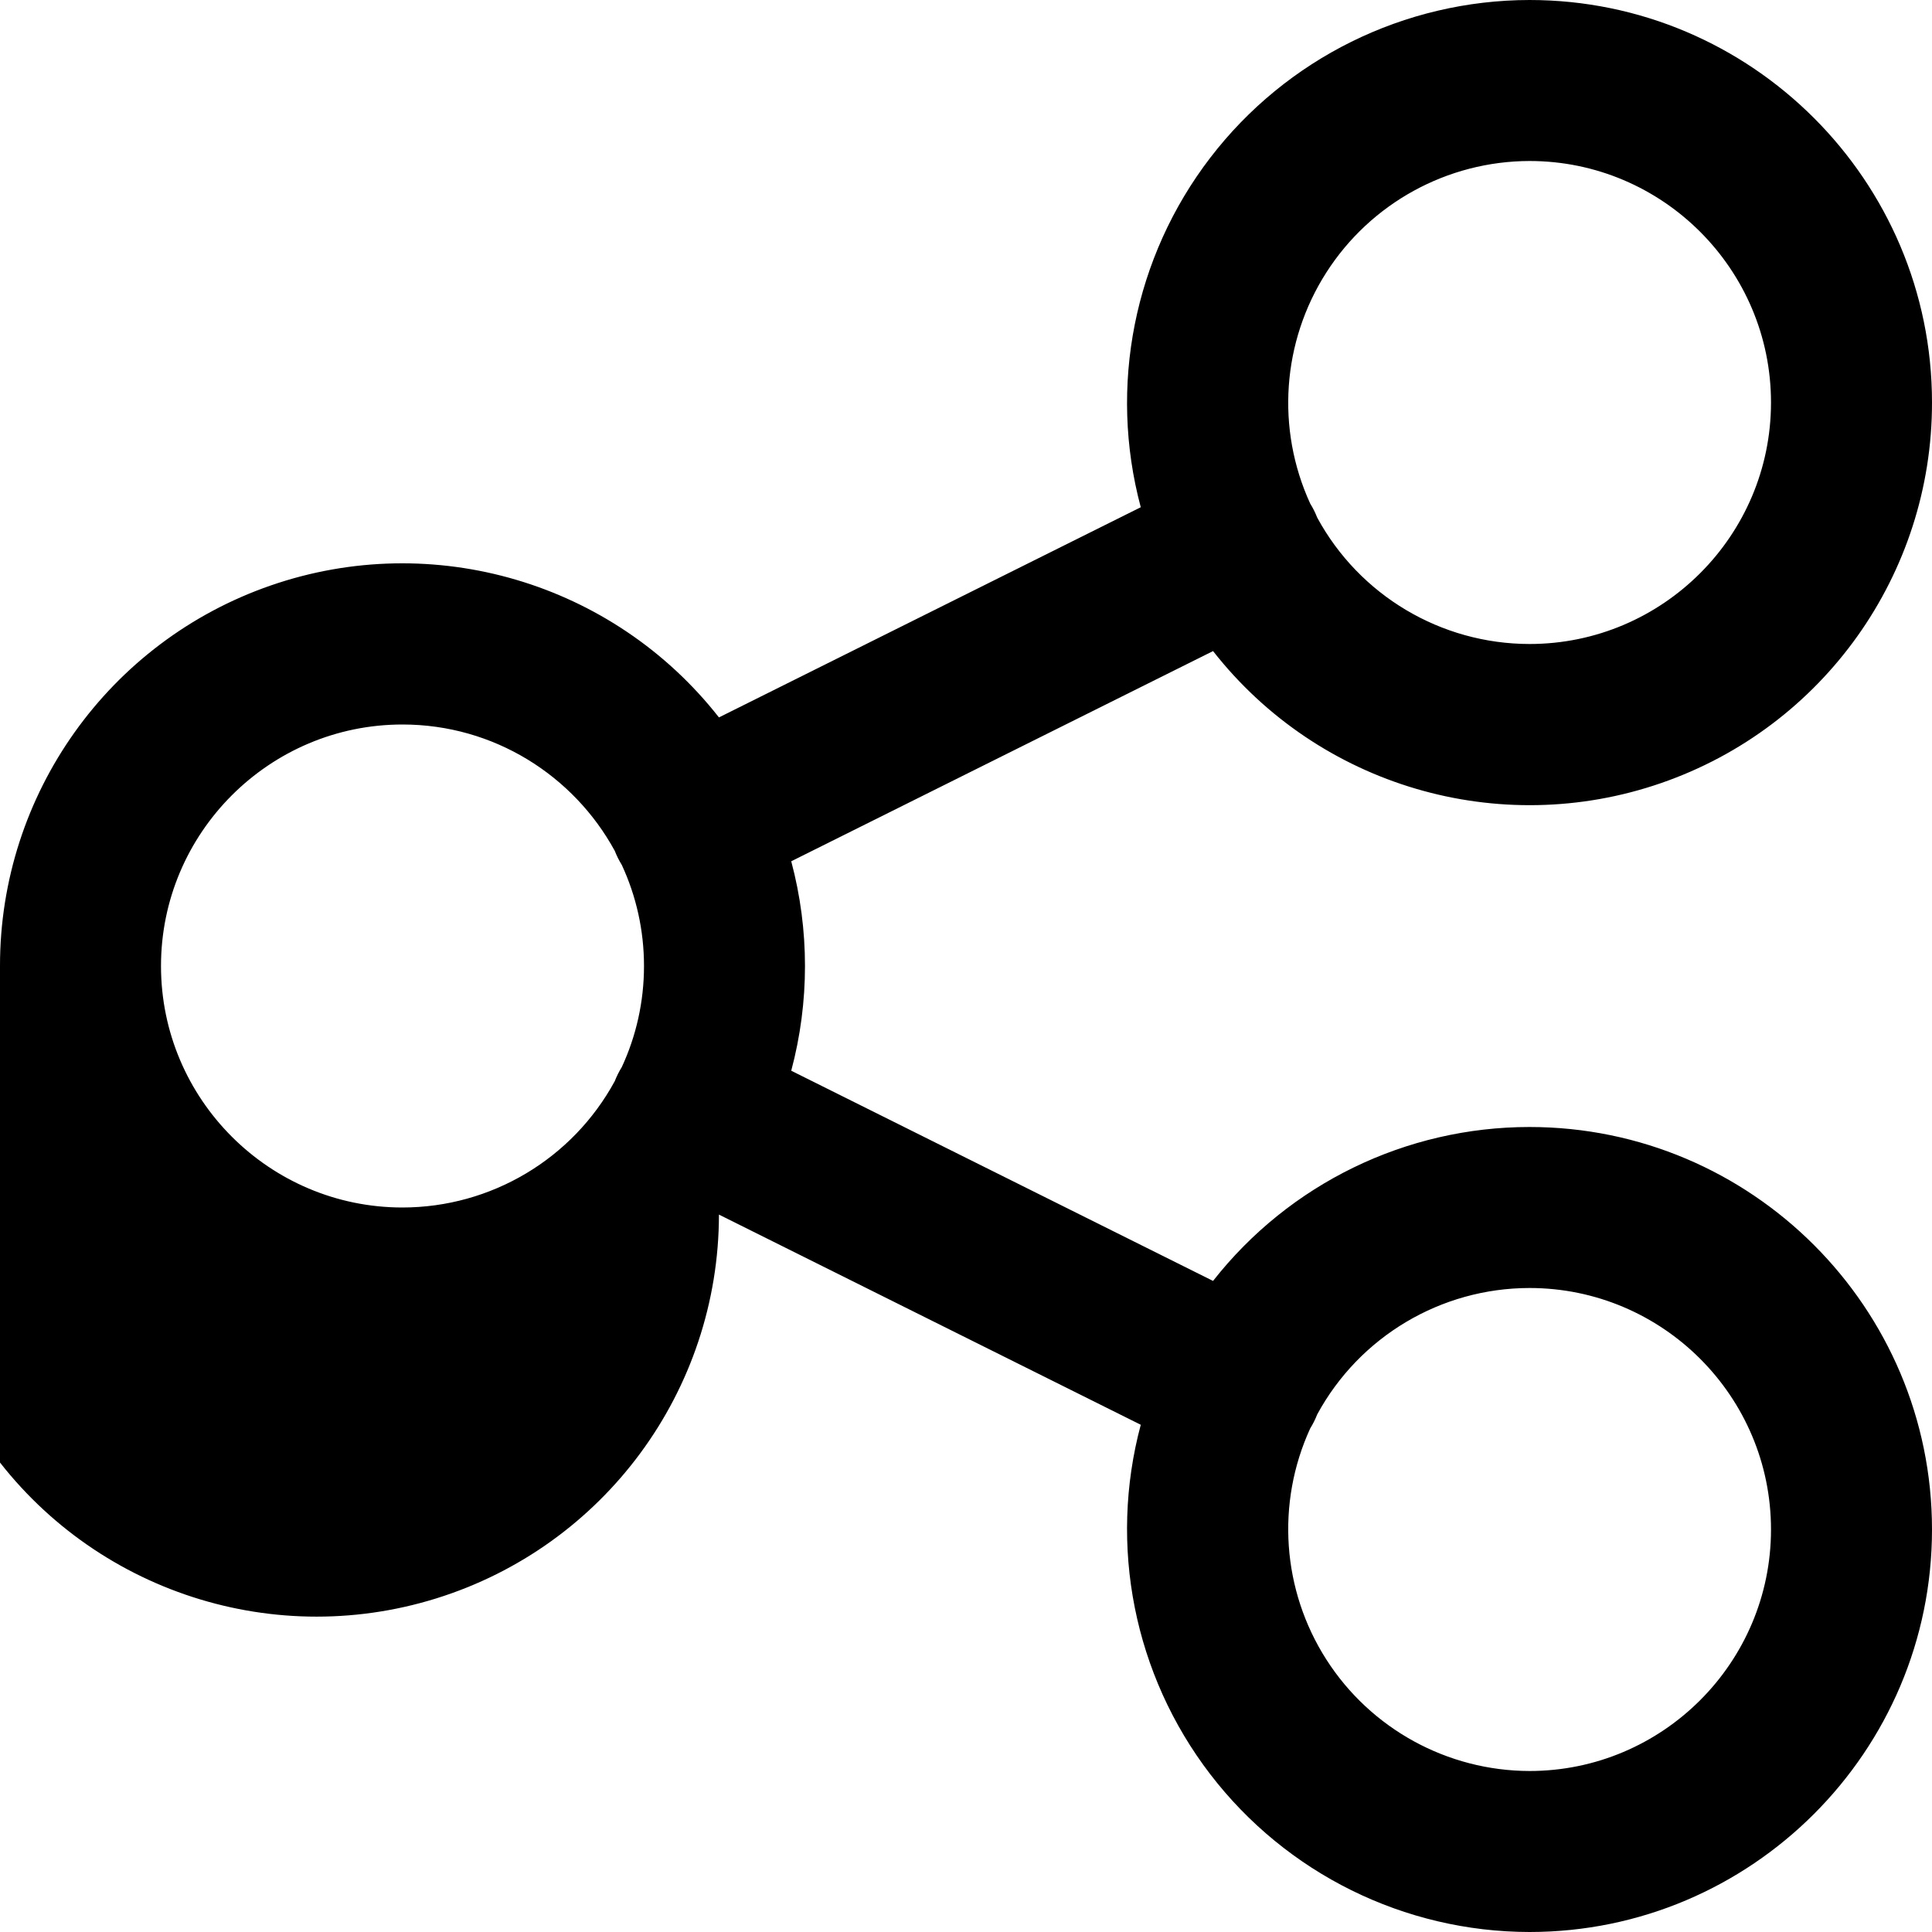
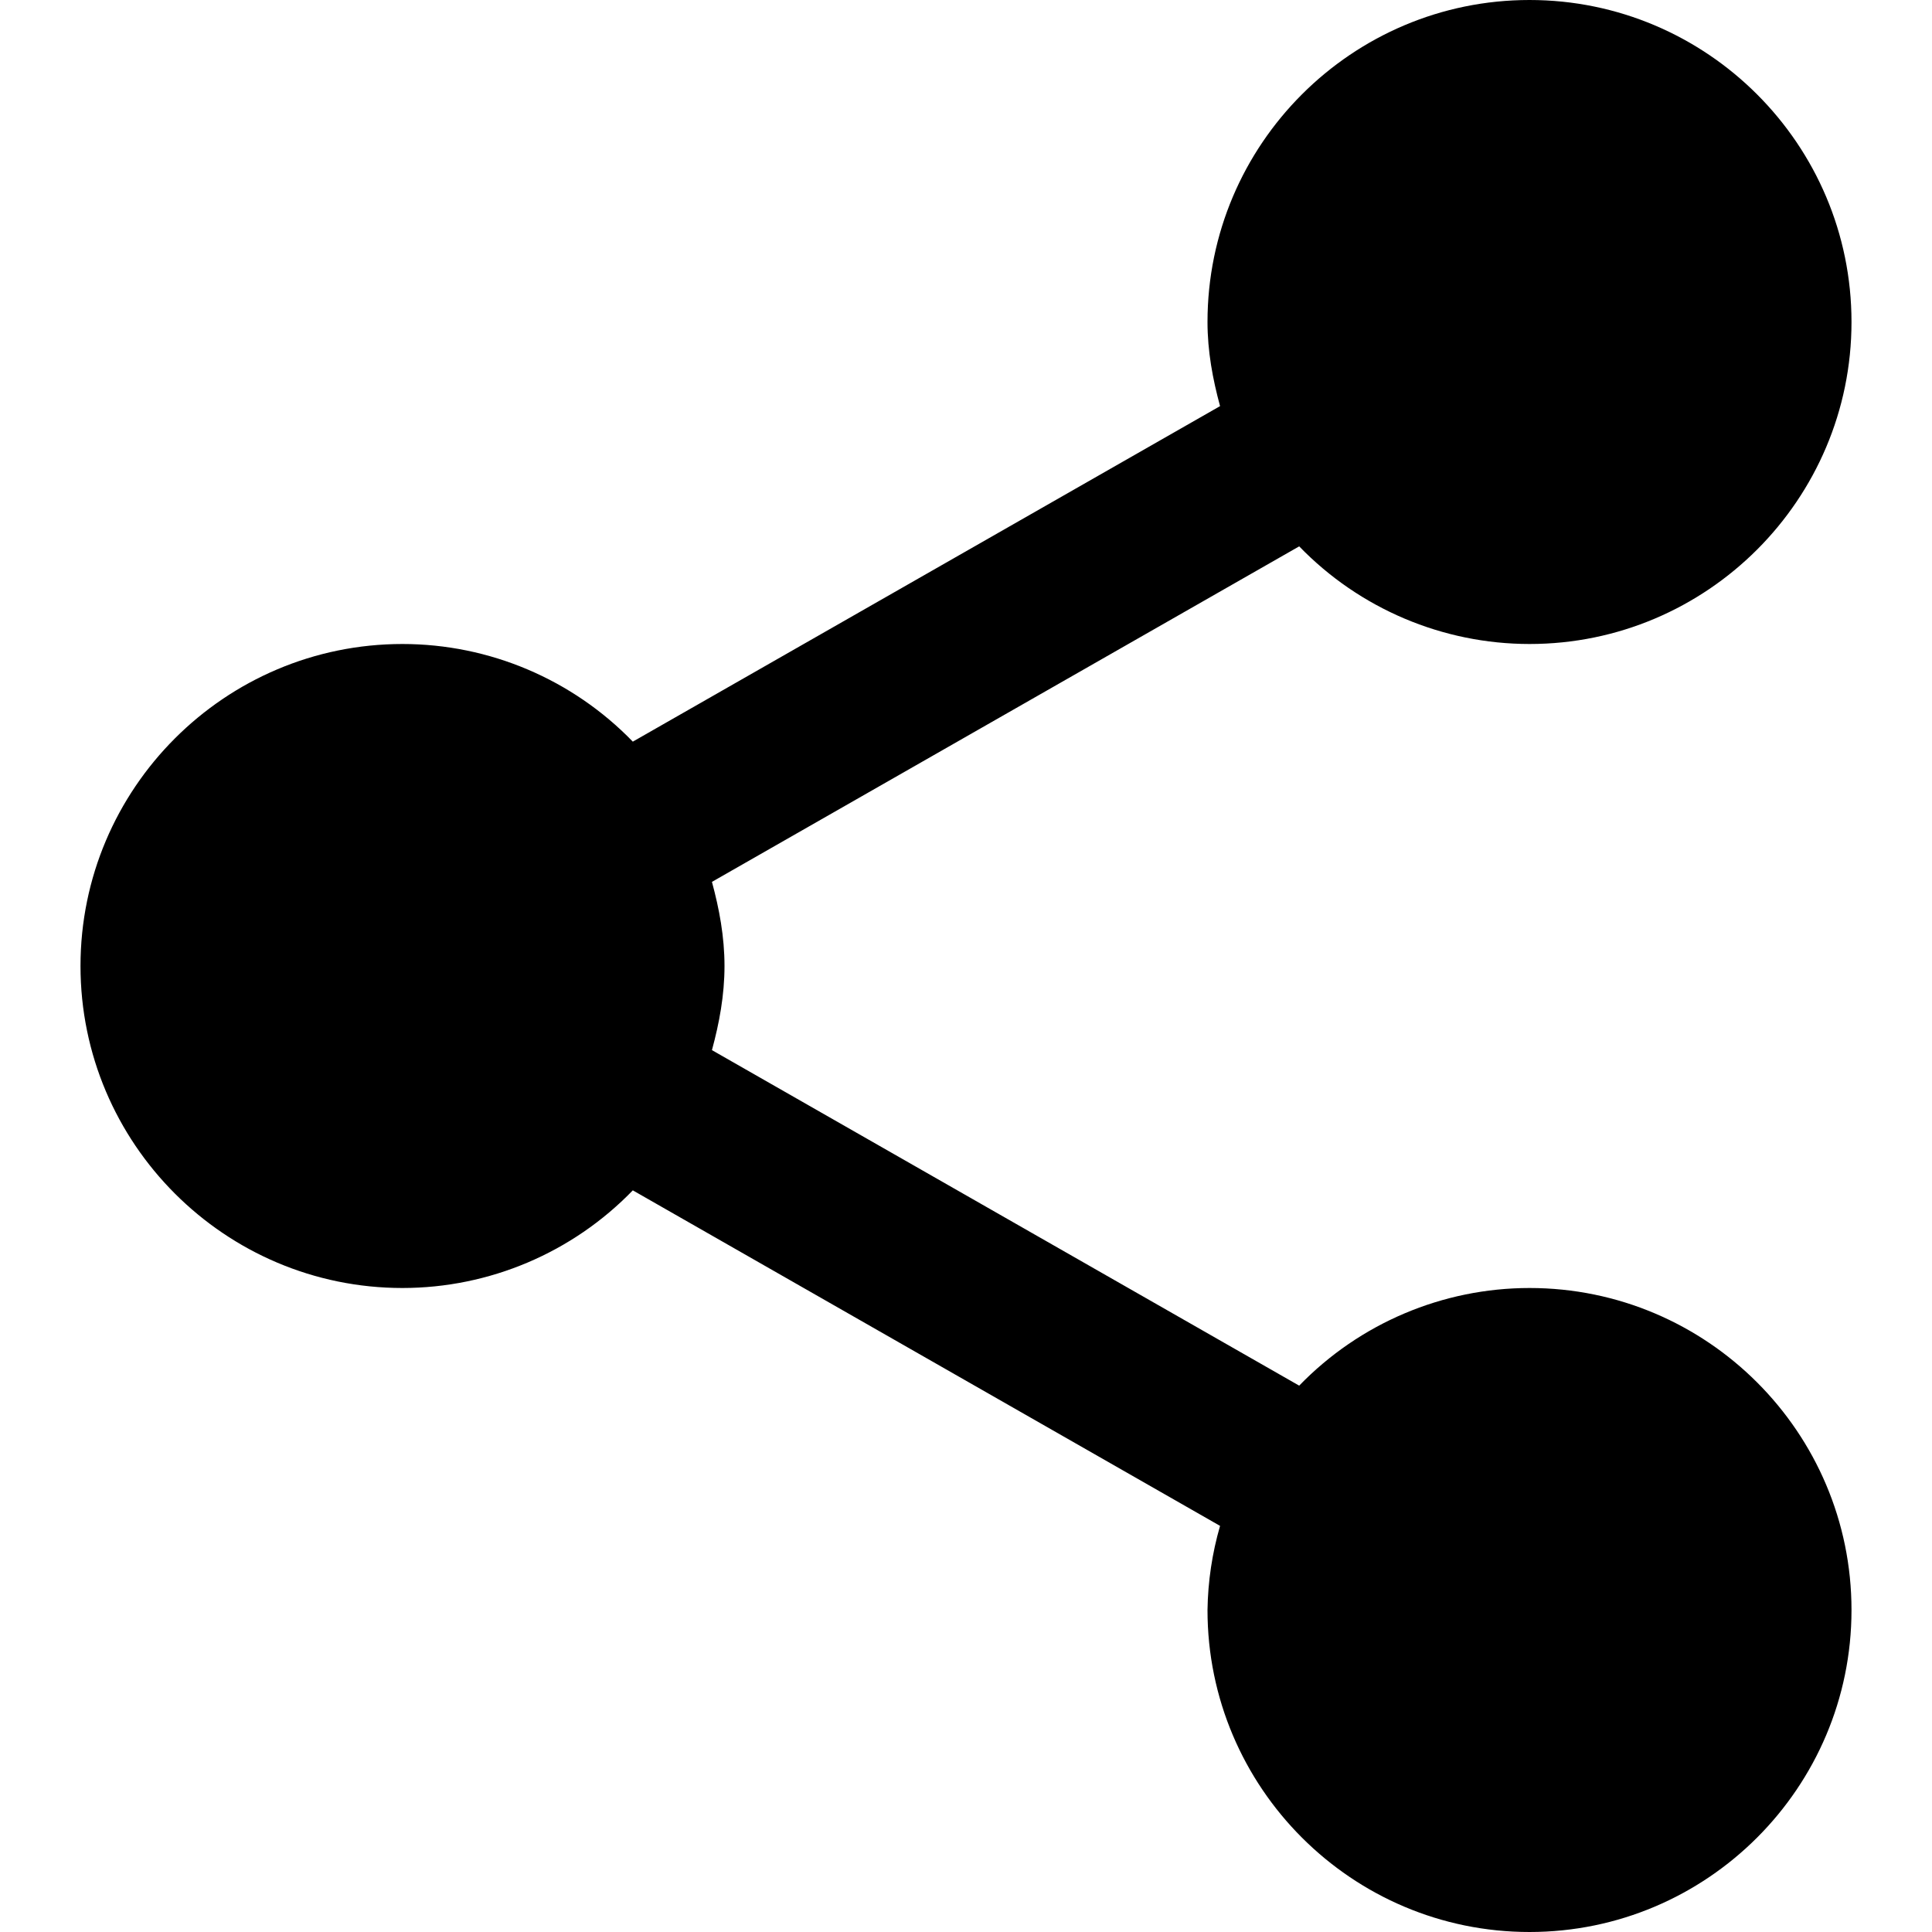
<svg xmlns="http://www.w3.org/2000/svg" viewBox="0 0 24 24">
-   <path d="M19 22a3.004 3.004 0 0 1-2.724-4.256 1.055 1.055 0 0 0 .087-.174A3.004 3.004 0 0 1 19 16c1.654 0 3 1.346 3 3s-1.346 3-3 3M7.724 13.256a1.055 1.055 0 0 0-.087.174A3.004 3.004 0 0 1 5 15c-1.654 0-3-1.346-3-3s1.346-3 3-3c1.137 0 2.128.636 2.637 1.57a1.055 1.055 0 0 0 .087.174c.177.382.276.808.276 1.256 0 .448-.099.874-.276 1.256M19 2c1.654 0 3 1.346 3 3s-1.346 3-3 3a3.004 3.004 0 0 1-2.637-1.57 1.055 1.055 0 0 0-.087-.174A3.004 3.004 0 0 1 19 2m0 12a4.998 4.998 0 0 0-3.931 1.912l-5.24-2.611a5.04 5.04 0 0 0 0-2.602l5.24-2.611A4.998 4.998 0 0 0 24 5c0-2.757-2.243-5-5-5a5.006 5.006 0 0 0-4.829 6.301l-5.24 2.611A4.998 4.998 0 0 0 0 12a4.998 4.998 0 1 0 8.931 3.088l5.24 2.611A5.006 5.006 0 0 0 19 24c2.757 0 5-2.243 5-5s-2.243-5-5-5" />
+   <path d="M5 16a3.984 3.984 0 0 0 2.861-1.213l7.295 4.168A3.964 3.964 0 0 0 15 20c0 2.206 1.794 4 4 4s4-1.794 4-4-1.794-4-4-4a3.984 3.984 0 0 0-2.861 1.213l-7.295-4.168C8.935 12.71 9 12.364 9 12c0-.364-.065-.71-.156-1.045l7.295-4.168A3.984 3.984 0 0 0 19 8c2.206 0 4-1.794 4-4s-1.794-4-4-4-4 1.794-4 4c0 .364.065.71.156 1.045L7.861 9.213A3.984 3.984 0 0 0 5 8c-2.206 0-4 1.794-4 4s1.794 4 4 4" fill-rule="evenodd" />
</svg>
